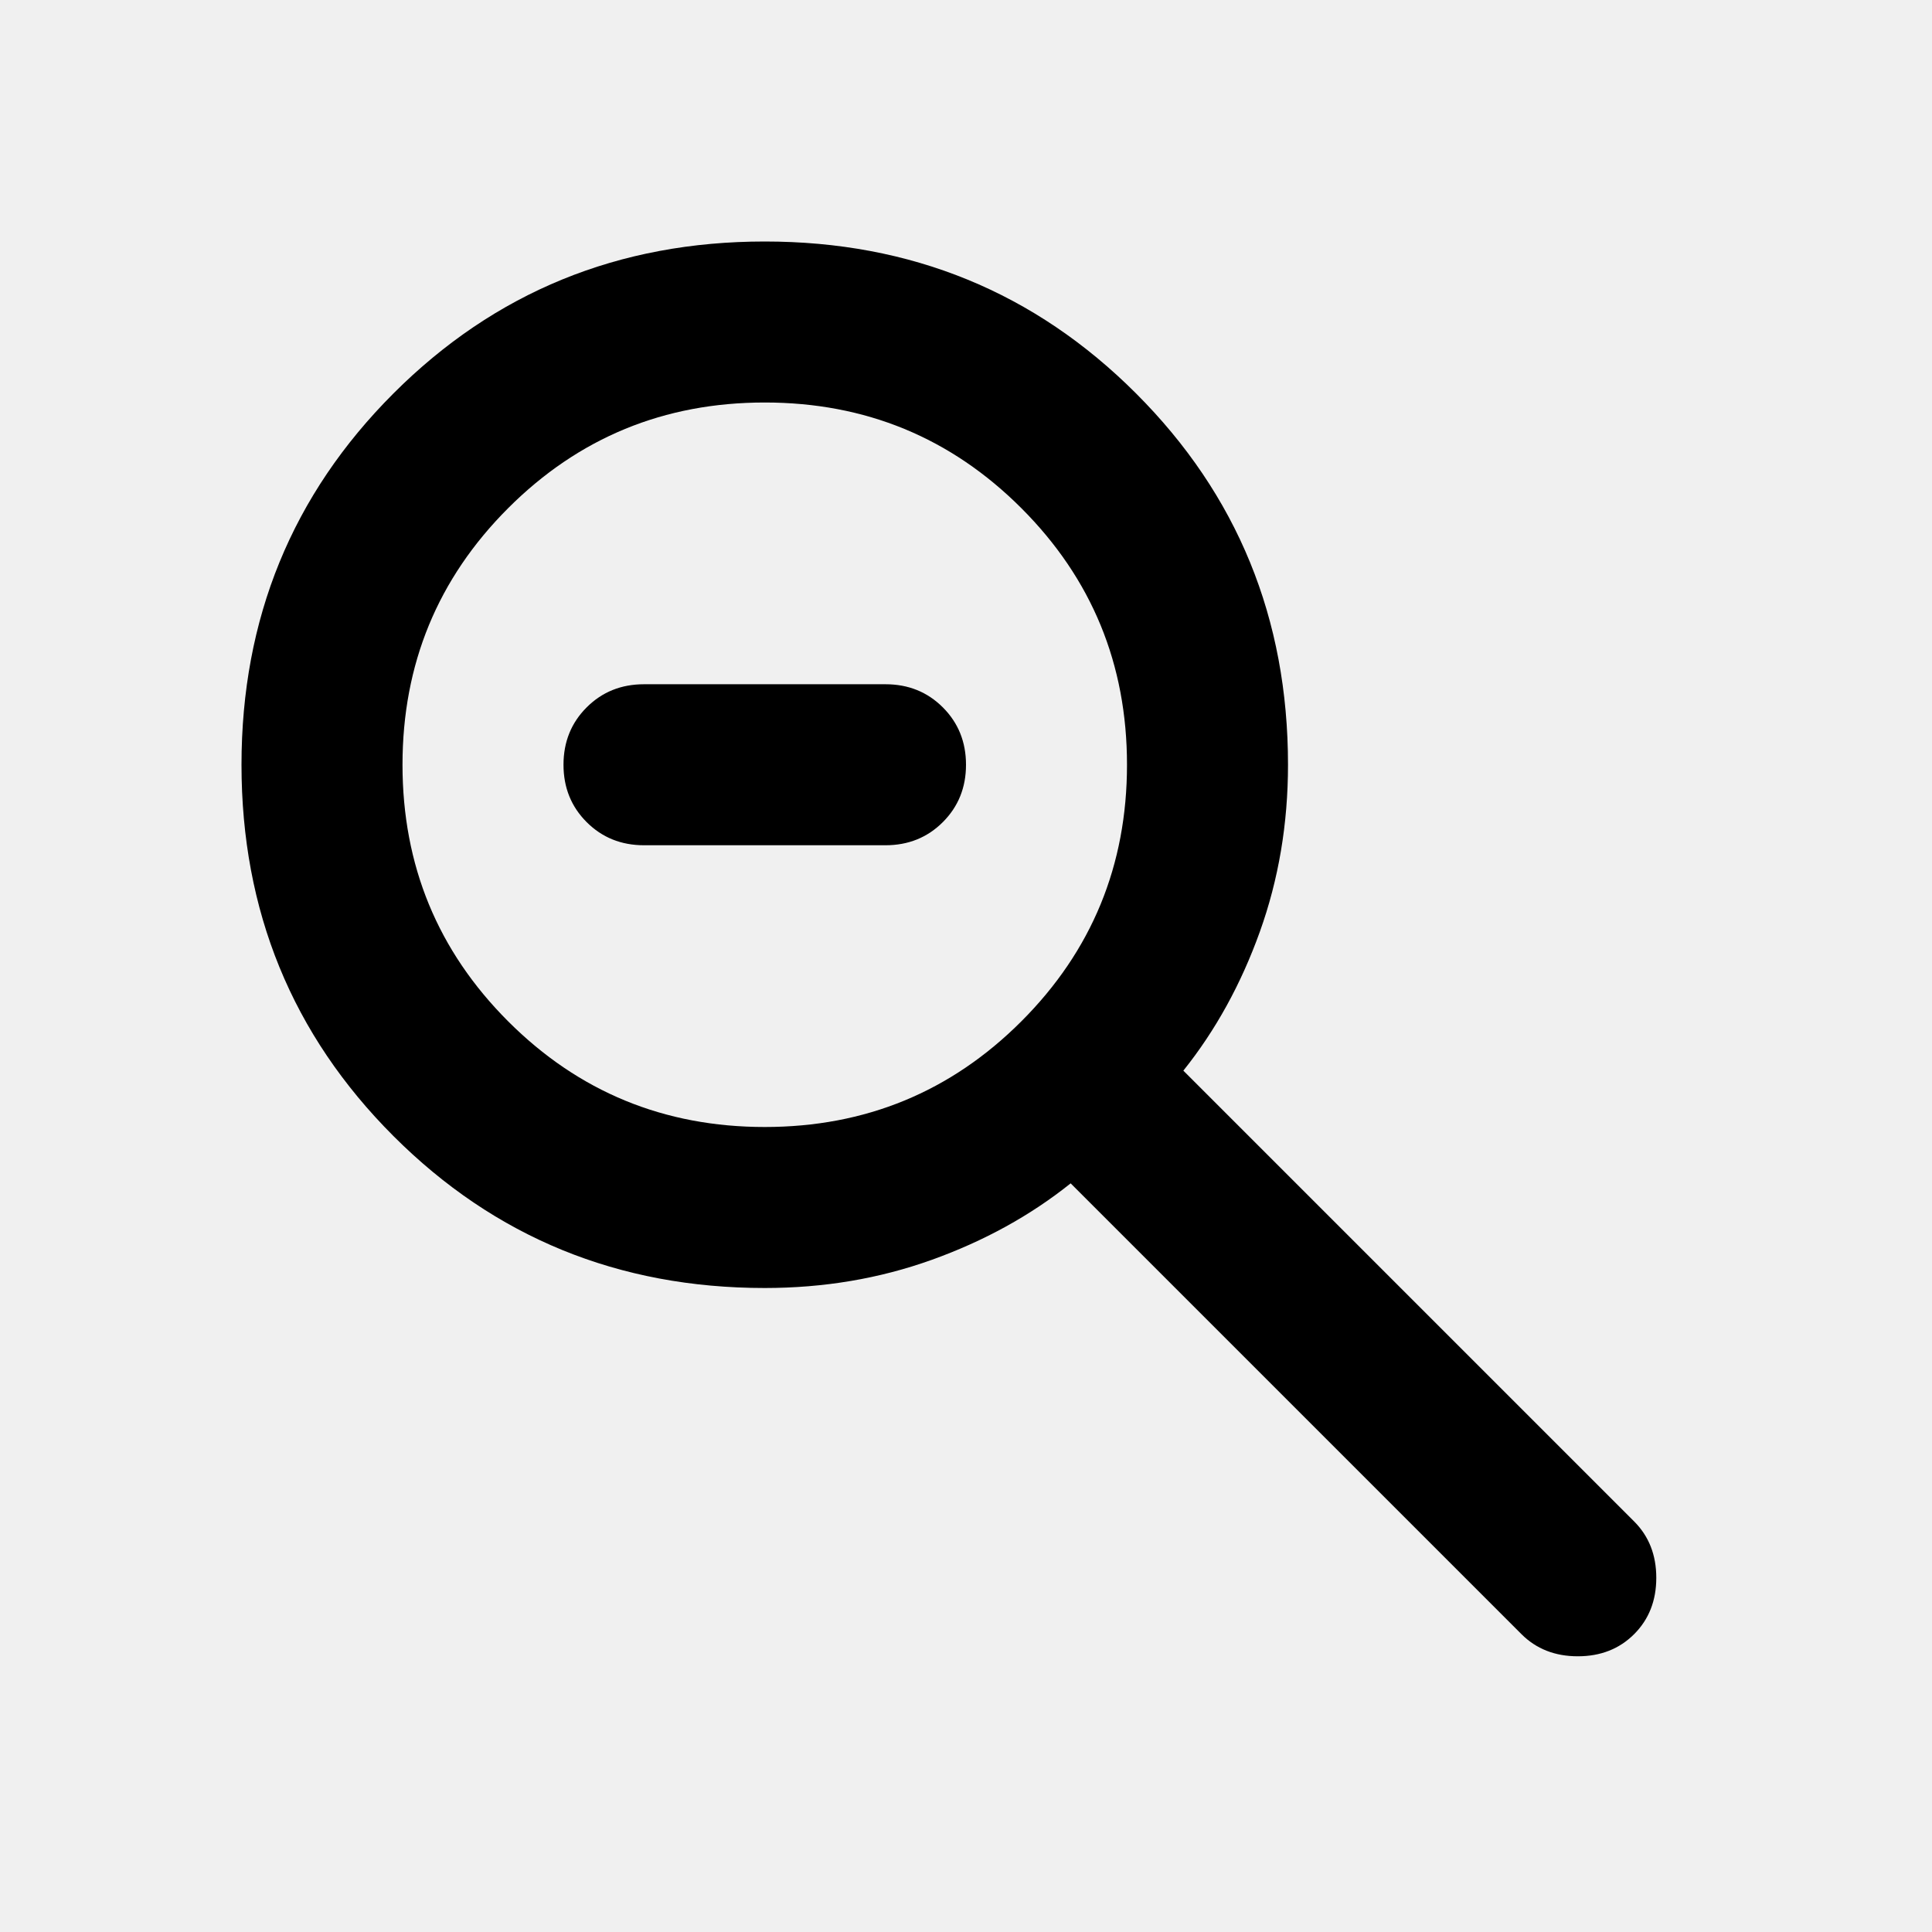
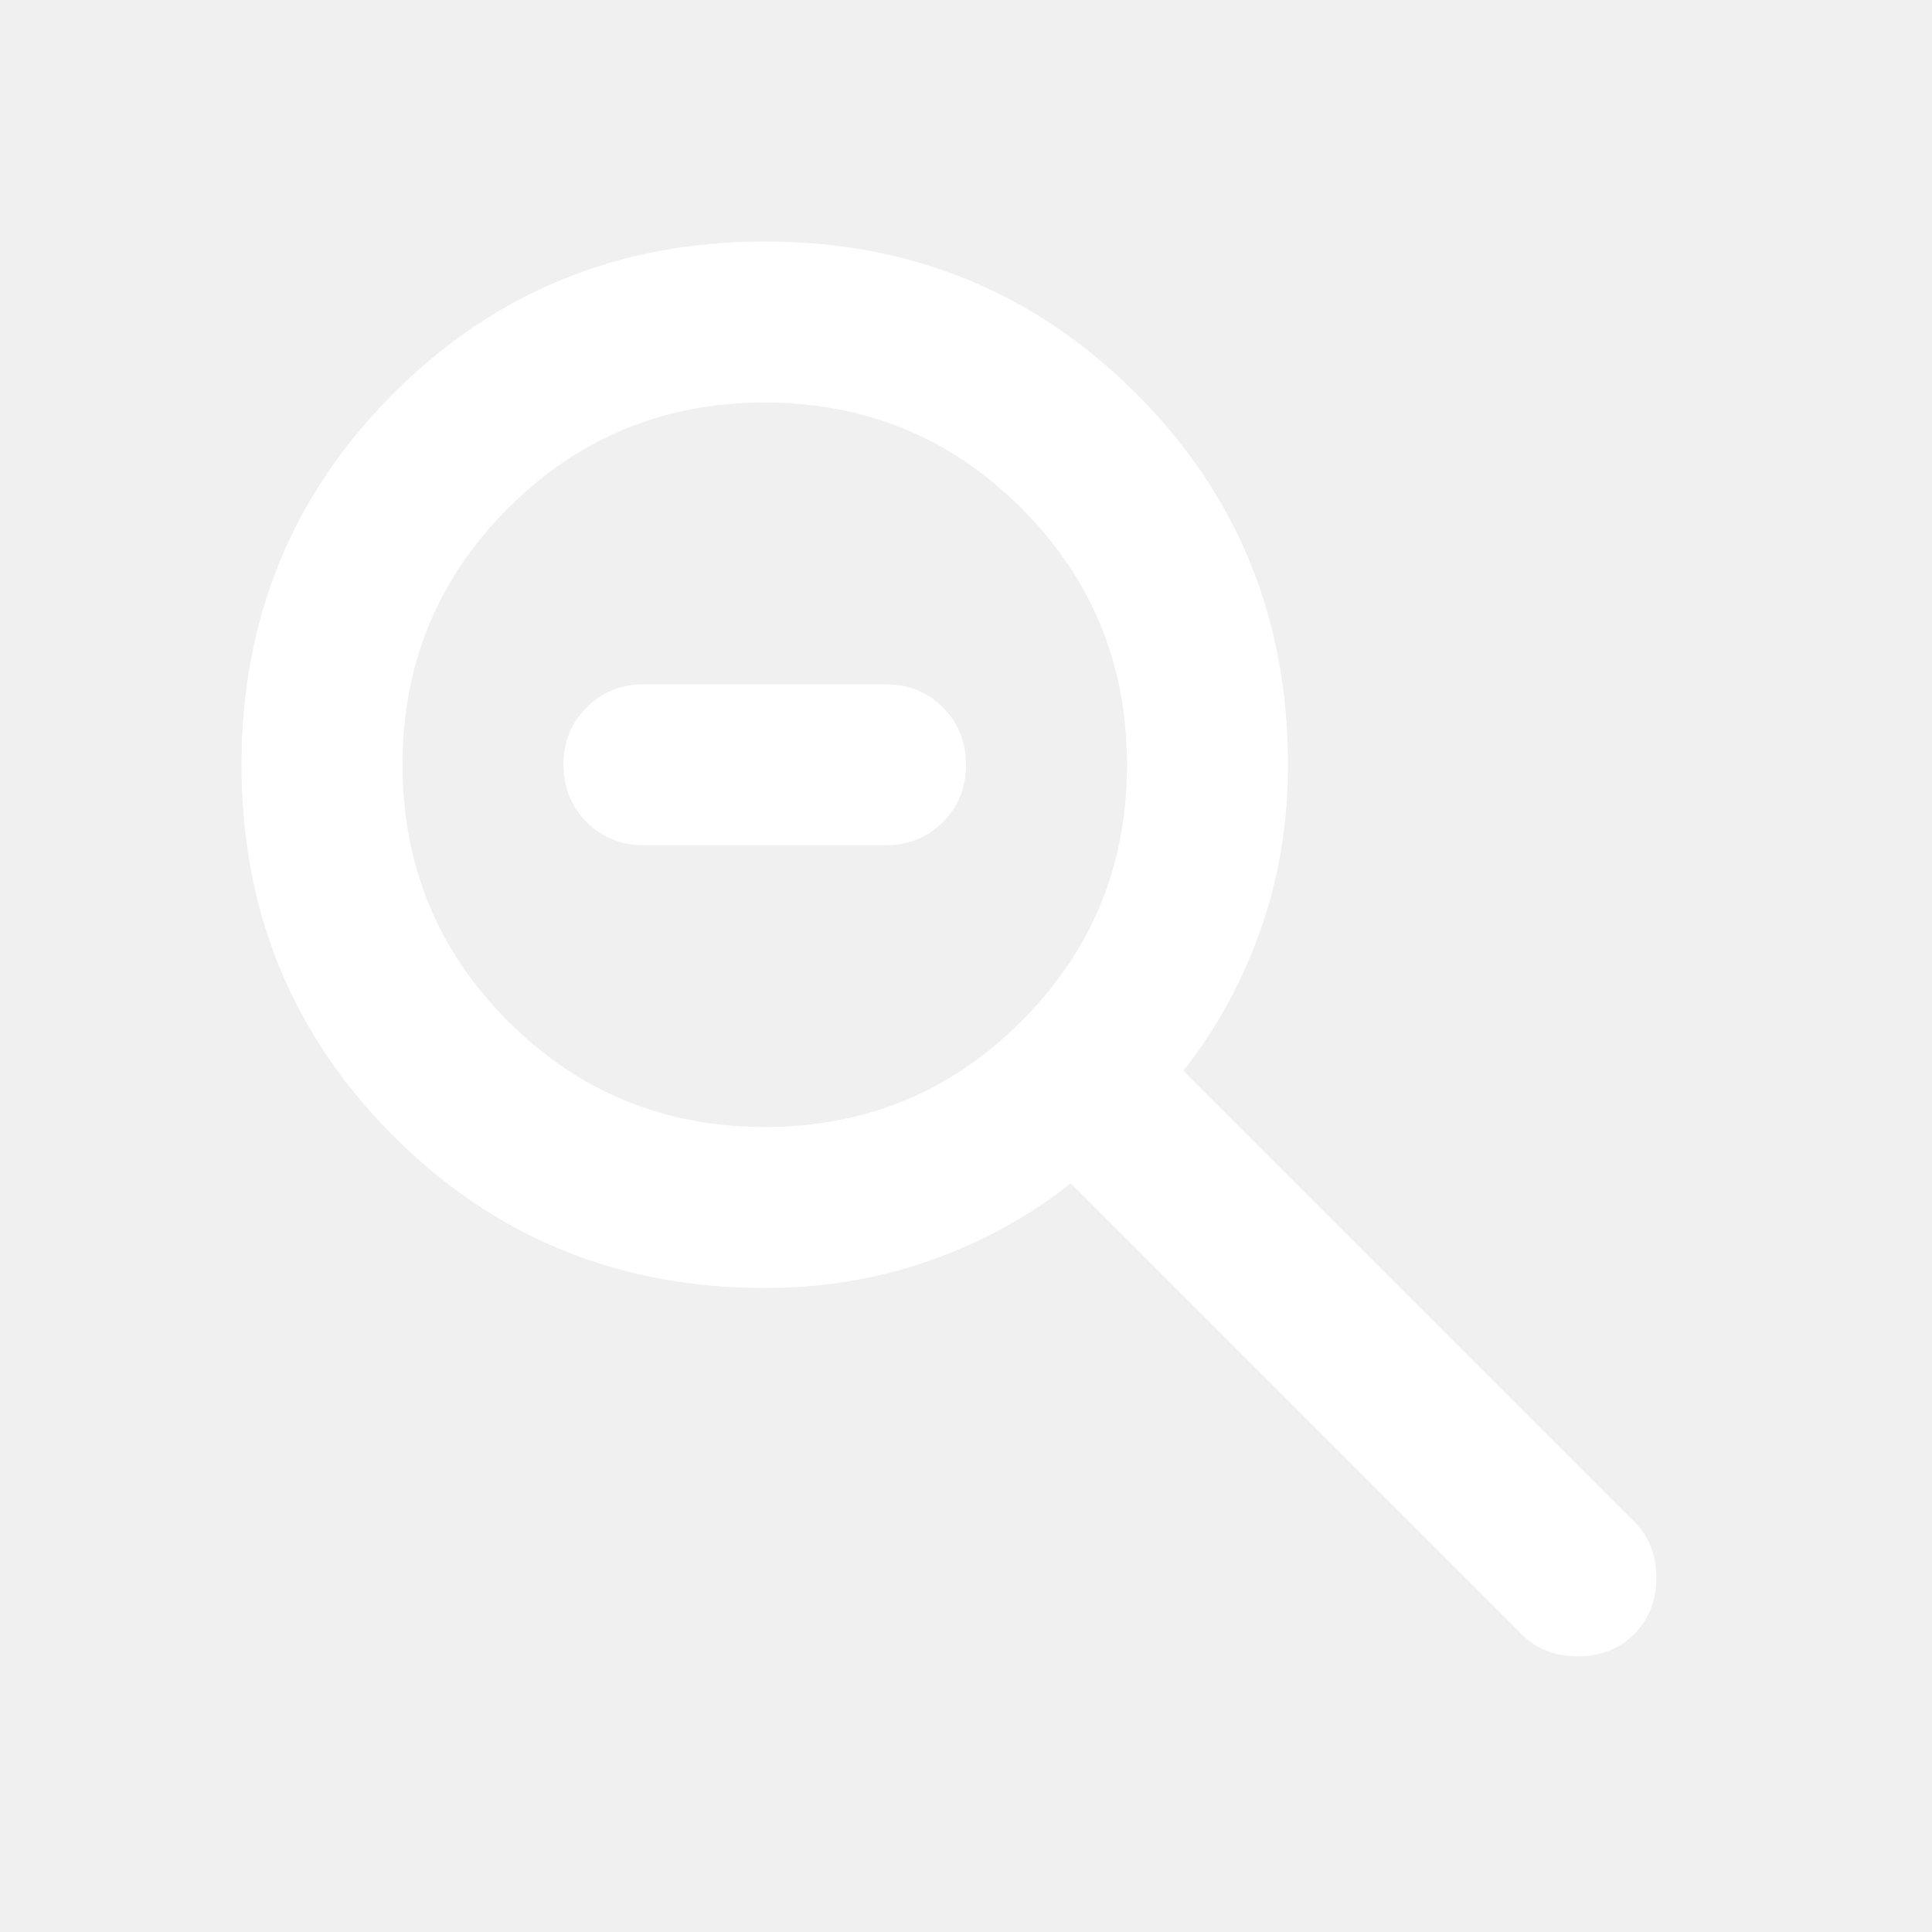
- <svg xmlns="http://www.w3.org/2000/svg" height="24" viewBox="0 -960 960 960" width="24">
+ <svg xmlns="http://www.w3.org/2000/svg" fill="#FFFFFF" height="24" viewBox="0 -960 960 960" width="24">
  <path d="M320-540q-17 0-28.5-11.5T280-580q0-17 11.5-28.5T320-620h120q17 0 28.5 11.5T480-580q0 17-11.5 28.5T440-540H320Zm60 220q-109 0-184.5-75.5T120-580q0-109 75.5-184.5T380-840q109 0 184.5 75.5T640-580q0 44-14 83t-38 69l224 224q11 11 11 28t-11 28q-11 11-28 11t-28-11L532-372q-30 24-69 38t-83 14Zm0-80q75 0 127.5-52.5T560-580q0-75-52.5-127.5T380-760q-75 0-127.5 52.5T200-580q0 75 52.5 127.5T380-400Z" />
</svg>
